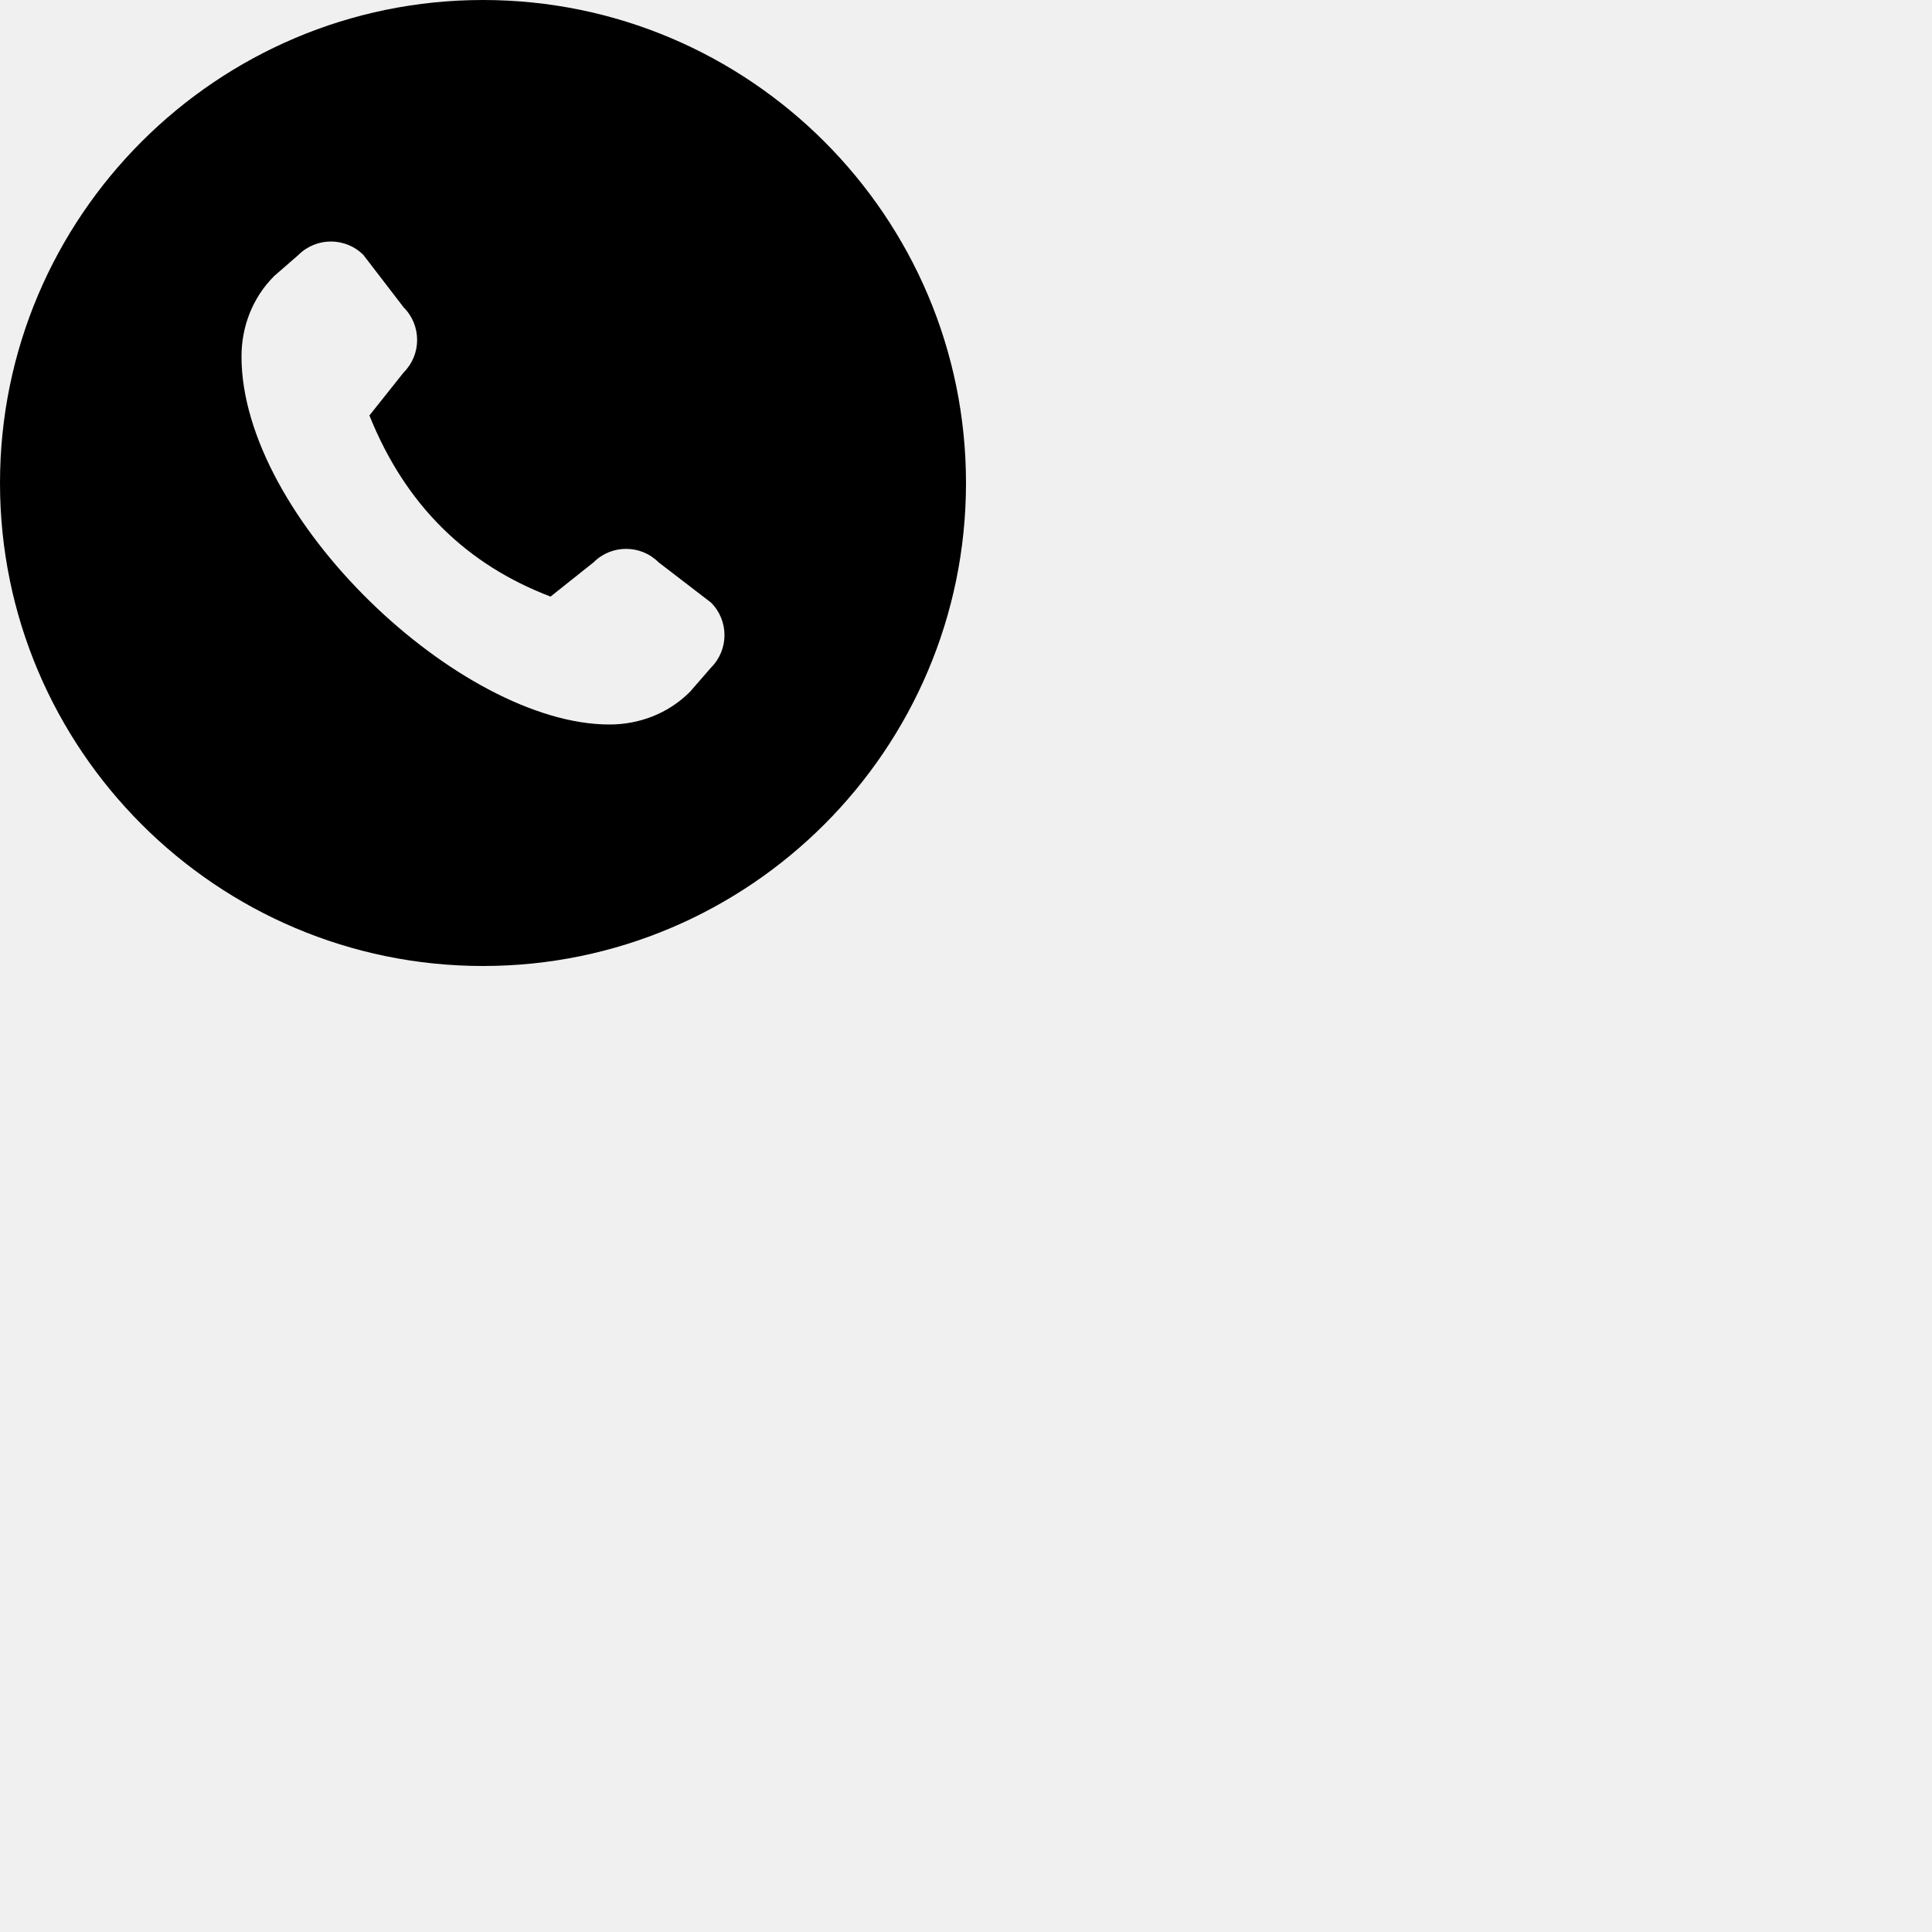
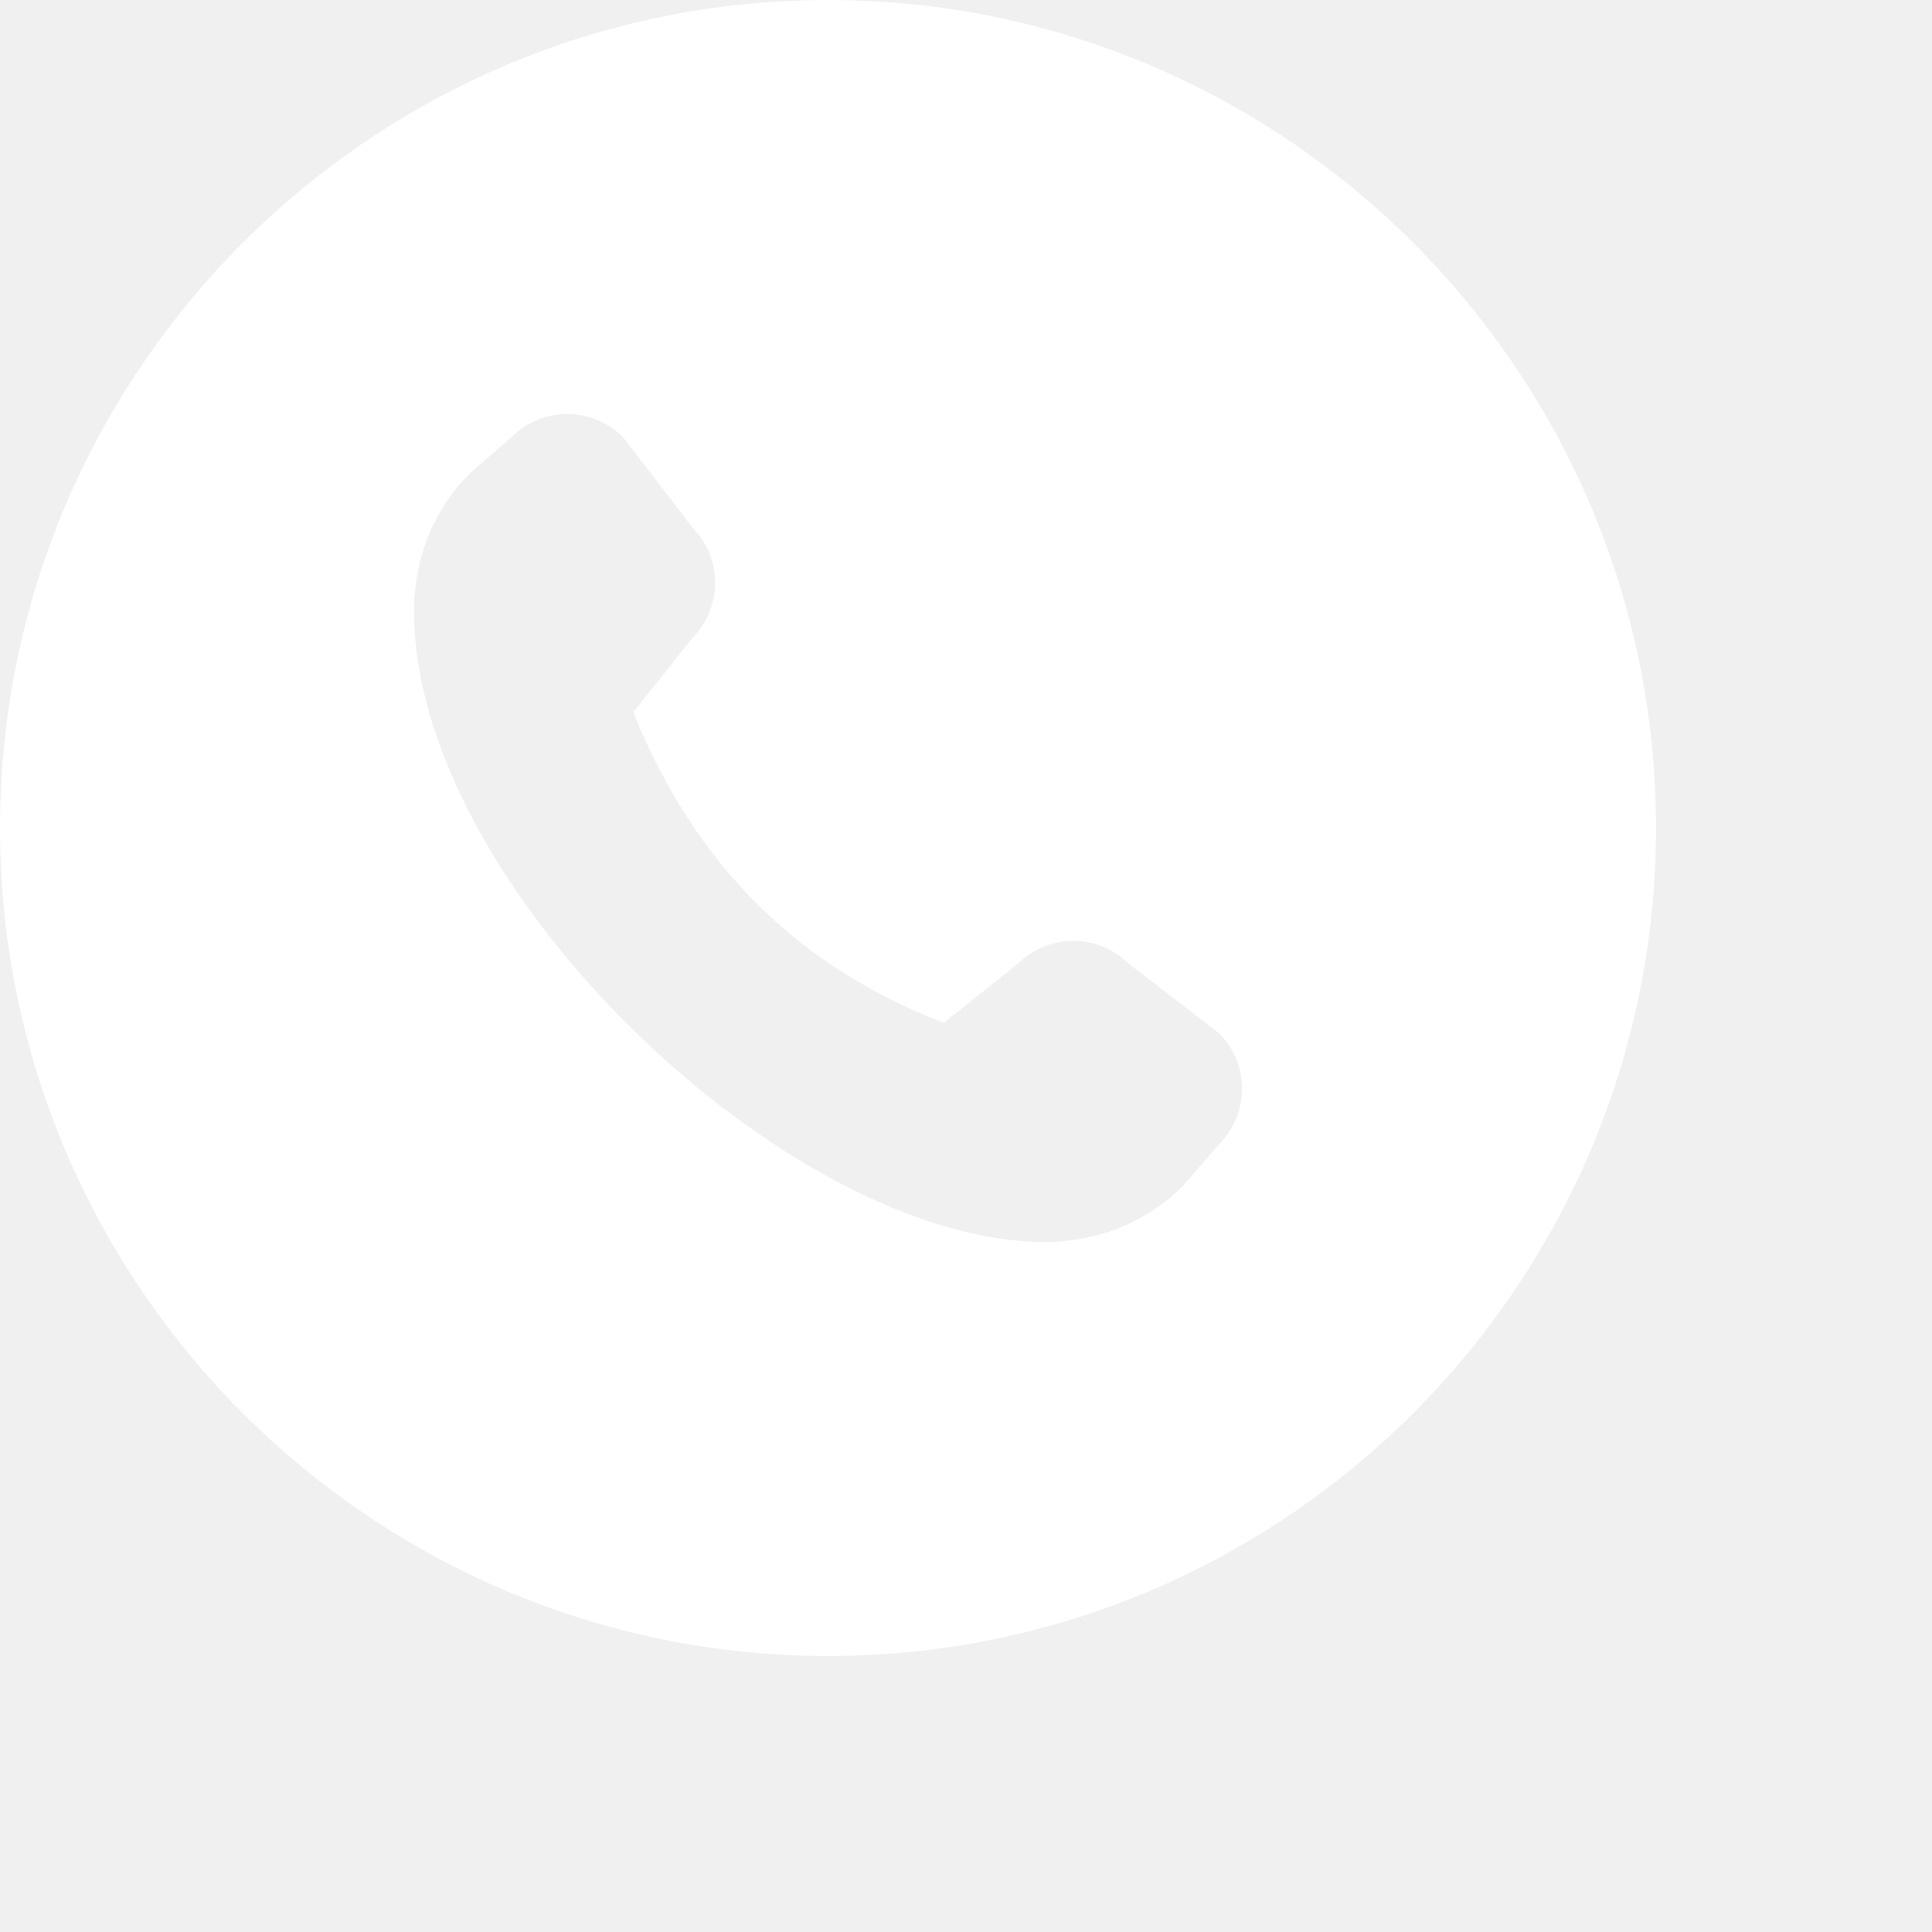
- <svg xmlns="http://www.w3.org/2000/svg" id="Layer_1" data-name="Layer 1" viewBox="0 0 48 48" width="48" height="48">
-   <linearGradient id="CXanuwD9EGkBgTn76_1mxa" x1="9.993" x2="40.615" y1="-299.993" y2="-330.615" gradientTransform="matrix(1 0 0 -1 0 -290)" gradientUnits="userSpaceOnUse">
-     <stop offset="0" stop-color="#2aa4f4" />
-     <stop offset="1" stop-color="#007ad9" />
-   </linearGradient>
-   <path d="M12,0C5.383,0,0,5.383,0,12s5.383,12,12,12,12-5.383,12-12S18.617,0,12,0Zm5.665,16.587l-.522,.6c-.551,.552-1.277,.813-2,.813-3.714,0-9.143-5.143-9.143-9.143,0-.723,.261-1.449,.813-2l.6-.522c.446-.446,1.17-.446,1.616,0l1,1.302c.446,.446,.446,1.17,0,1.616l-.851,1.069c.901,2.244,2.429,3.71,4.5,4.5l1.069-.851c.446-.446,1.17-.446,1.616,0l1.302,1c.446,.446,.446,1.17,0,1.616Z" />
+ <svg xmlns="http://www.w3.org/2000/svg" id="Layer_1" data-name="Layer 1" viewBox="0 0 28 28" width="265" height="265">
+   <path fill="#ffffff" d="M12,0C5.383,0,0,5.383,0,12s5.383,12,12,12,12-5.383,12-12S18.617,0,12,0Zm5.665,16.587l-.522,.6c-.551,.552-1.277,.813-2,.813-3.714,0-9.143-5.143-9.143-9.143,0-.723,.261-1.449,.813-2l.6-.522c.446-.446,1.17-.446,1.616,0l1,1.302c.446,.446,.446,1.17,0,1.616l-.851,1.069c.901,2.244,2.429,3.71,4.5,4.5l1.069-.851c.446-.446,1.17-.446,1.616,0l1.302,1c.446,.446,.446,1.17,0,1.616Z" />
</svg>
